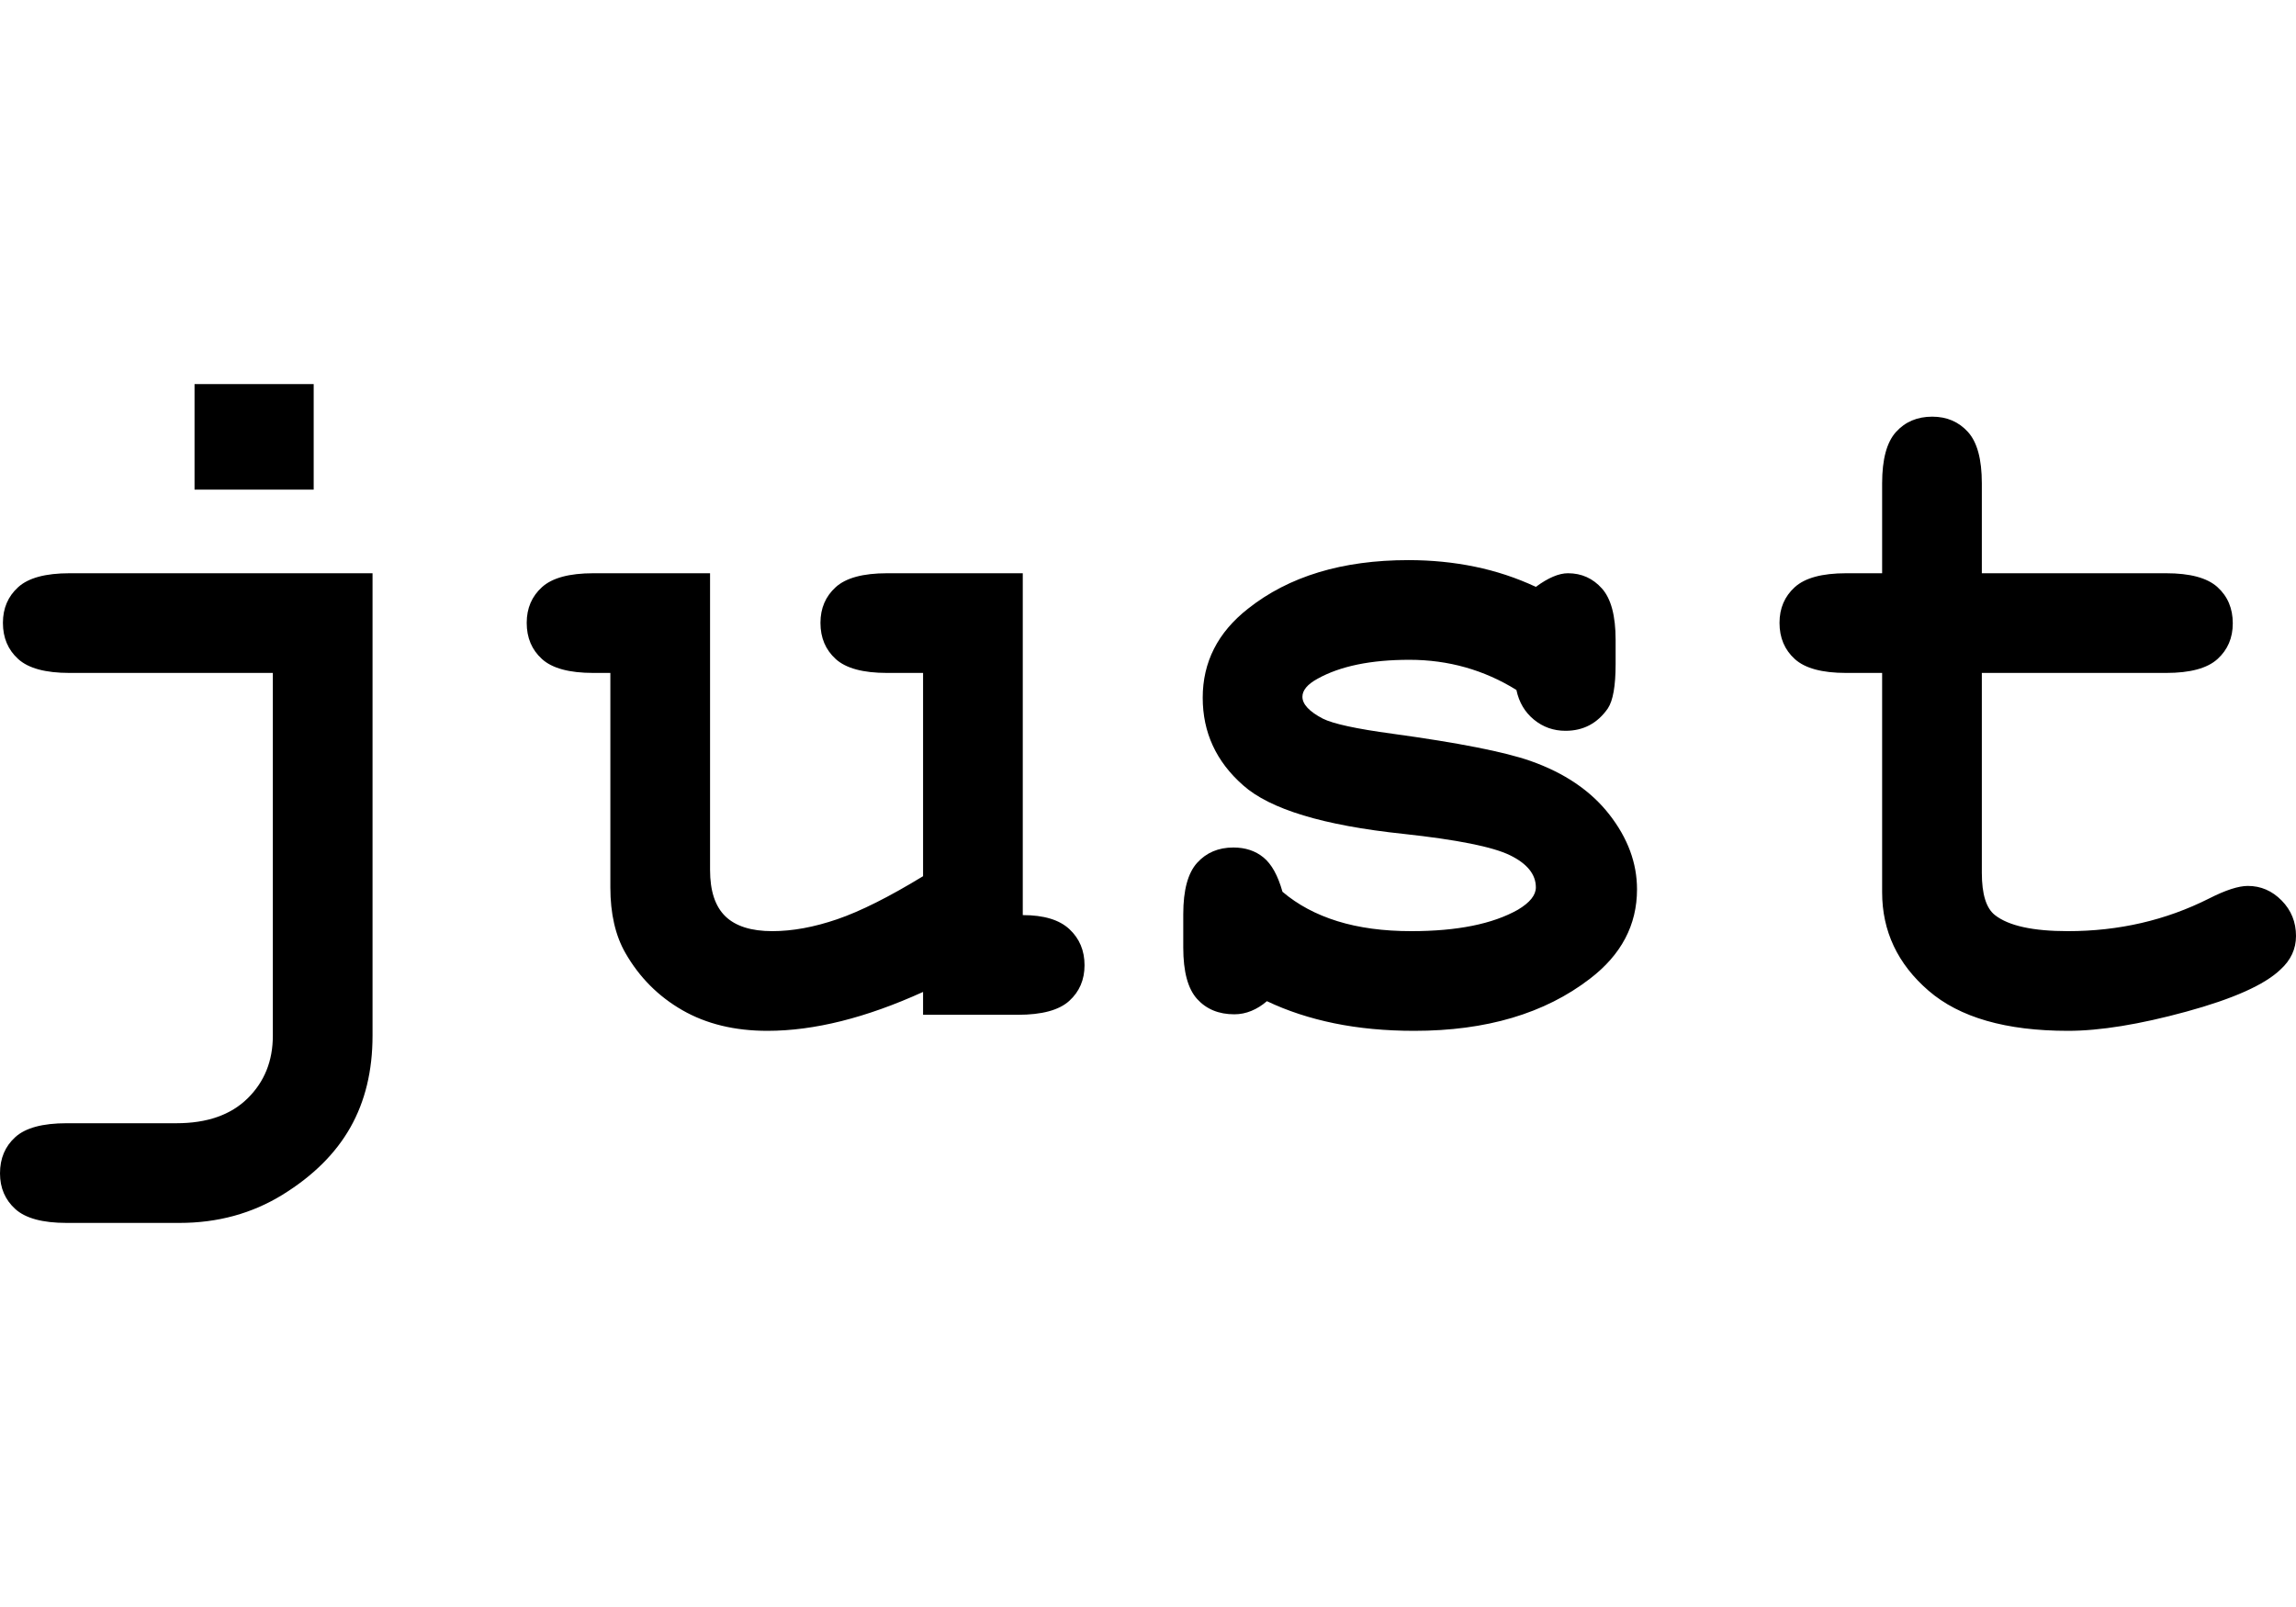
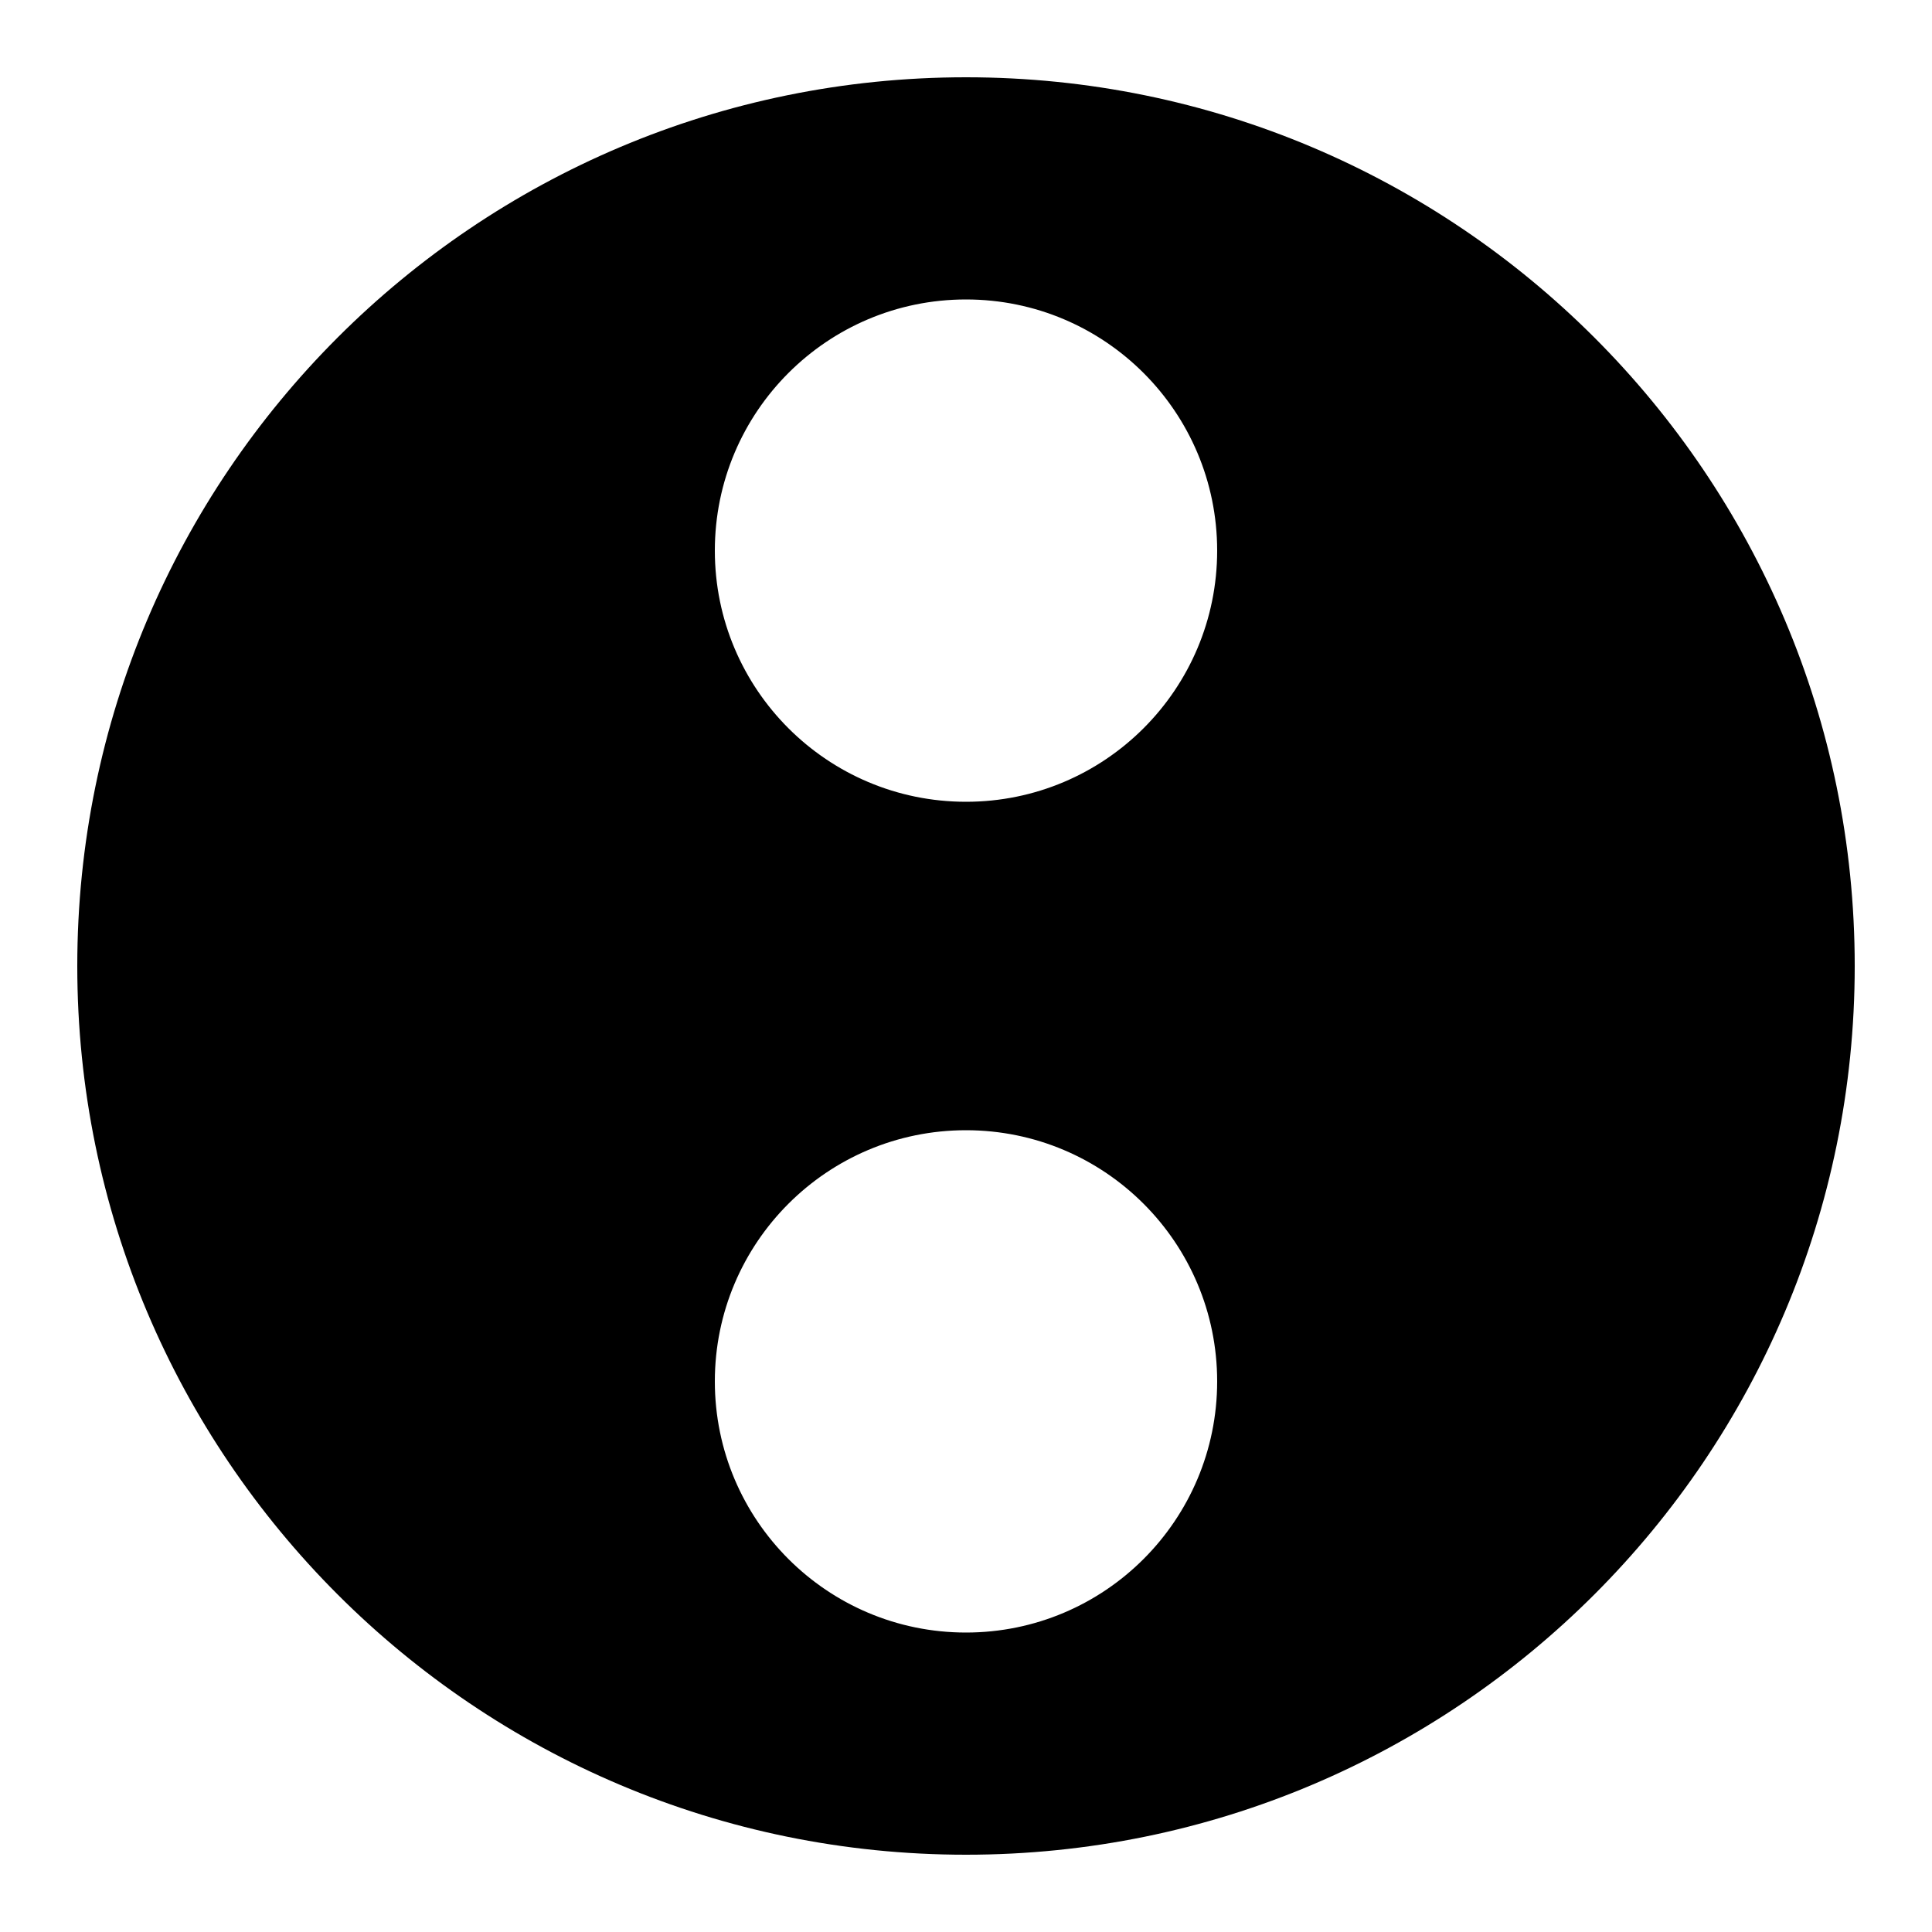
- <svg xmlns="http://www.w3.org/2000/svg" viewBox="0 0 200 140" fill="currentColor">
-   <path d="M821 1297V1080H576V1297ZM737 703H319Q245 703 213.5 731.5Q182 760 182 806Q182 851 213.5 879.5Q245 908 319 908H942V-43Q942 -151 896.5 -231.5Q851 -312 757.0 -370.0Q663 -428 545 -428H313Q239 -428 207.5 -399.5Q176 -371 176 -326Q176 -280 207.5 -251.5Q239 -223 313 -223H539Q633 -223 685.0 -172.0Q737 -121 737 -43ZM2279 908V205Q2344 205 2375.0 176.0Q2406 147 2406 102Q2406 57 2374.5 28.5Q2343 0 2269 0H2074V47Q1986 7 1906.0 -13.0Q1826 -33 1754 -33Q1653 -33 1579.0 9.5Q1505 52 1462 127Q1431 181 1431 262V703H1396Q1322 703 1290.5 731.5Q1259 760 1259 806Q1259 851 1290.5 879.5Q1322 908 1396 908H1636V298Q1636 233 1667.5 202.5Q1699 172 1764 172Q1826 172 1897.5 196.5Q1969 221 2074 285V703H2000Q1926 703 1894.5 731.5Q1863 760 1863 806Q1863 851 1894.5 879.5Q1926 908 2000 908ZM3294 668Q3244 699 3189.0 714.5Q3134 730 3074 730Q2955 730 2885 691Q2854 674 2854 654Q2854 631 2896 609Q2928 593 3039 578Q3243 550 3323 522Q3428 485 3485.0 412.0Q3542 339 3542 258Q3542 148 3445 74Q3306 -33 3084 -33Q2995 -33 2919.5 -17.5Q2844 -2 2781 28Q2766 15 2749.0 8.0Q2732 1 2714 1Q2666 1 2637.5 32.5Q2609 64 2609 138V207Q2609 281 2637.5 312.5Q2666 344 2712 344Q2749 344 2774.0 323.5Q2799 303 2813 253Q2860 213 2926.0 192.5Q2992 172 3078 172Q3219 172 3297 216Q3334 238 3334 262Q3334 302 3281 328Q3228 354 3062 372Q2815 398 2732 472Q2649 545 2649 652Q2649 762 2742 835Q2868 935 3072 935Q3143 935 3208.5 921.5Q3274 908 3334 880Q3353 894 3369.5 901.0Q3386 908 3400 908Q3442 908 3470.0 876.5Q3498 845 3498 771V721Q3498 654 3482 630Q3450 584 3395 584Q3358 584 3330.0 607.0Q3302 630 3294 668ZM4251 703V292Q4251 226 4278 205Q4320 172 4428 172Q4585 172 4718 239Q4769 265 4798 265Q4838 265 4867.5 235.0Q4897 205 4897 162Q4897 122 4865 93Q4816 46 4671.5 6.5Q4527 -33 4428 -33Q4237 -33 4141.5 49.5Q4046 132 4046 252V703H3972Q3898 703 3866.5 731.5Q3835 760 3835 806Q3835 851 3866.5 879.5Q3898 908 3972 908H4046V1093Q4046 1167 4074.5 1198.5Q4103 1230 4149 1230Q4194 1230 4222.5 1198.5Q4251 1167 4251 1093V908H4630Q4704 908 4735.5 879.5Q4767 851 4767 805Q4767 760 4735.5 731.5Q4704 703 4630 703Z" transform="translate(-7.456047 88.40712) scale(0.042364 -0.042364)" />
+ <svg xmlns="http://www.w3.org/2000/svg" viewBox="0 0 200 200">
+   <path fill="currentColor" fill-rule="evenodd" d="M100 8A92 92 0 1 0 100 192A92 92 0 1 0 100 8ZM100 31A26 26 0 1 1 100 83A26 26 0 1 1 100 31ZM100 117A26 26 0 1 1 100 169A26 26 0 1 1 100 117Z" />
</svg>
